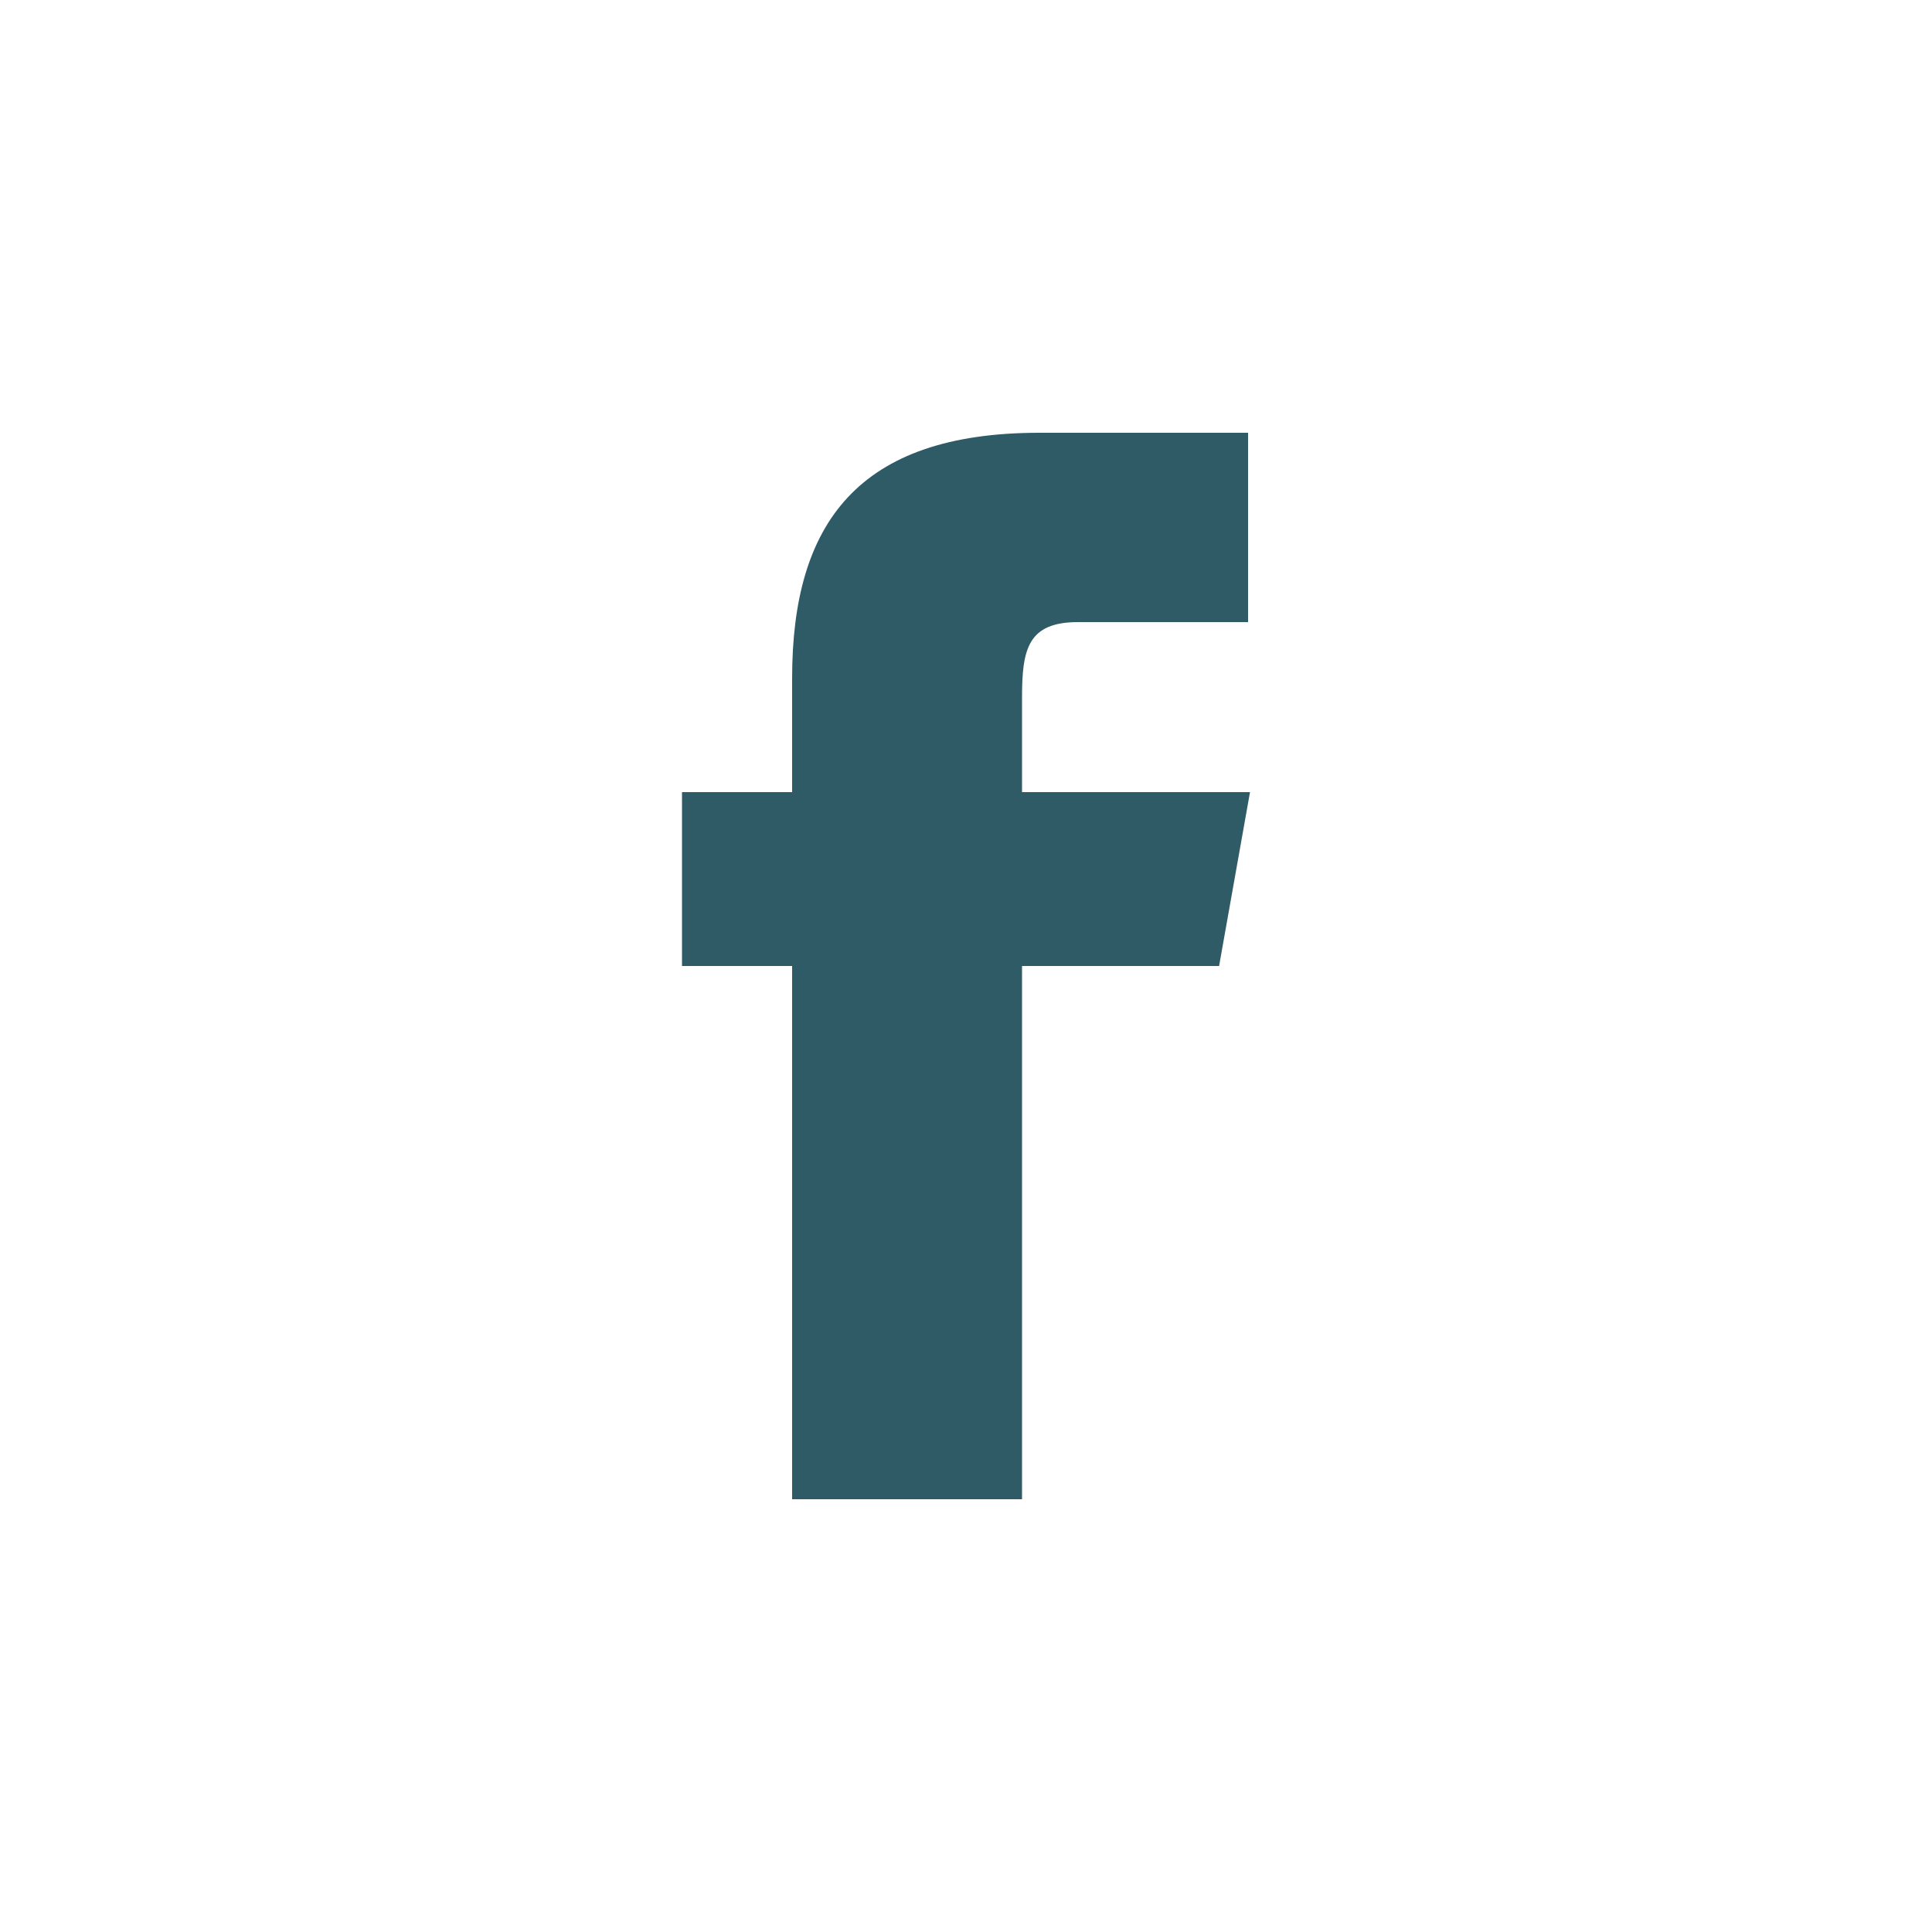
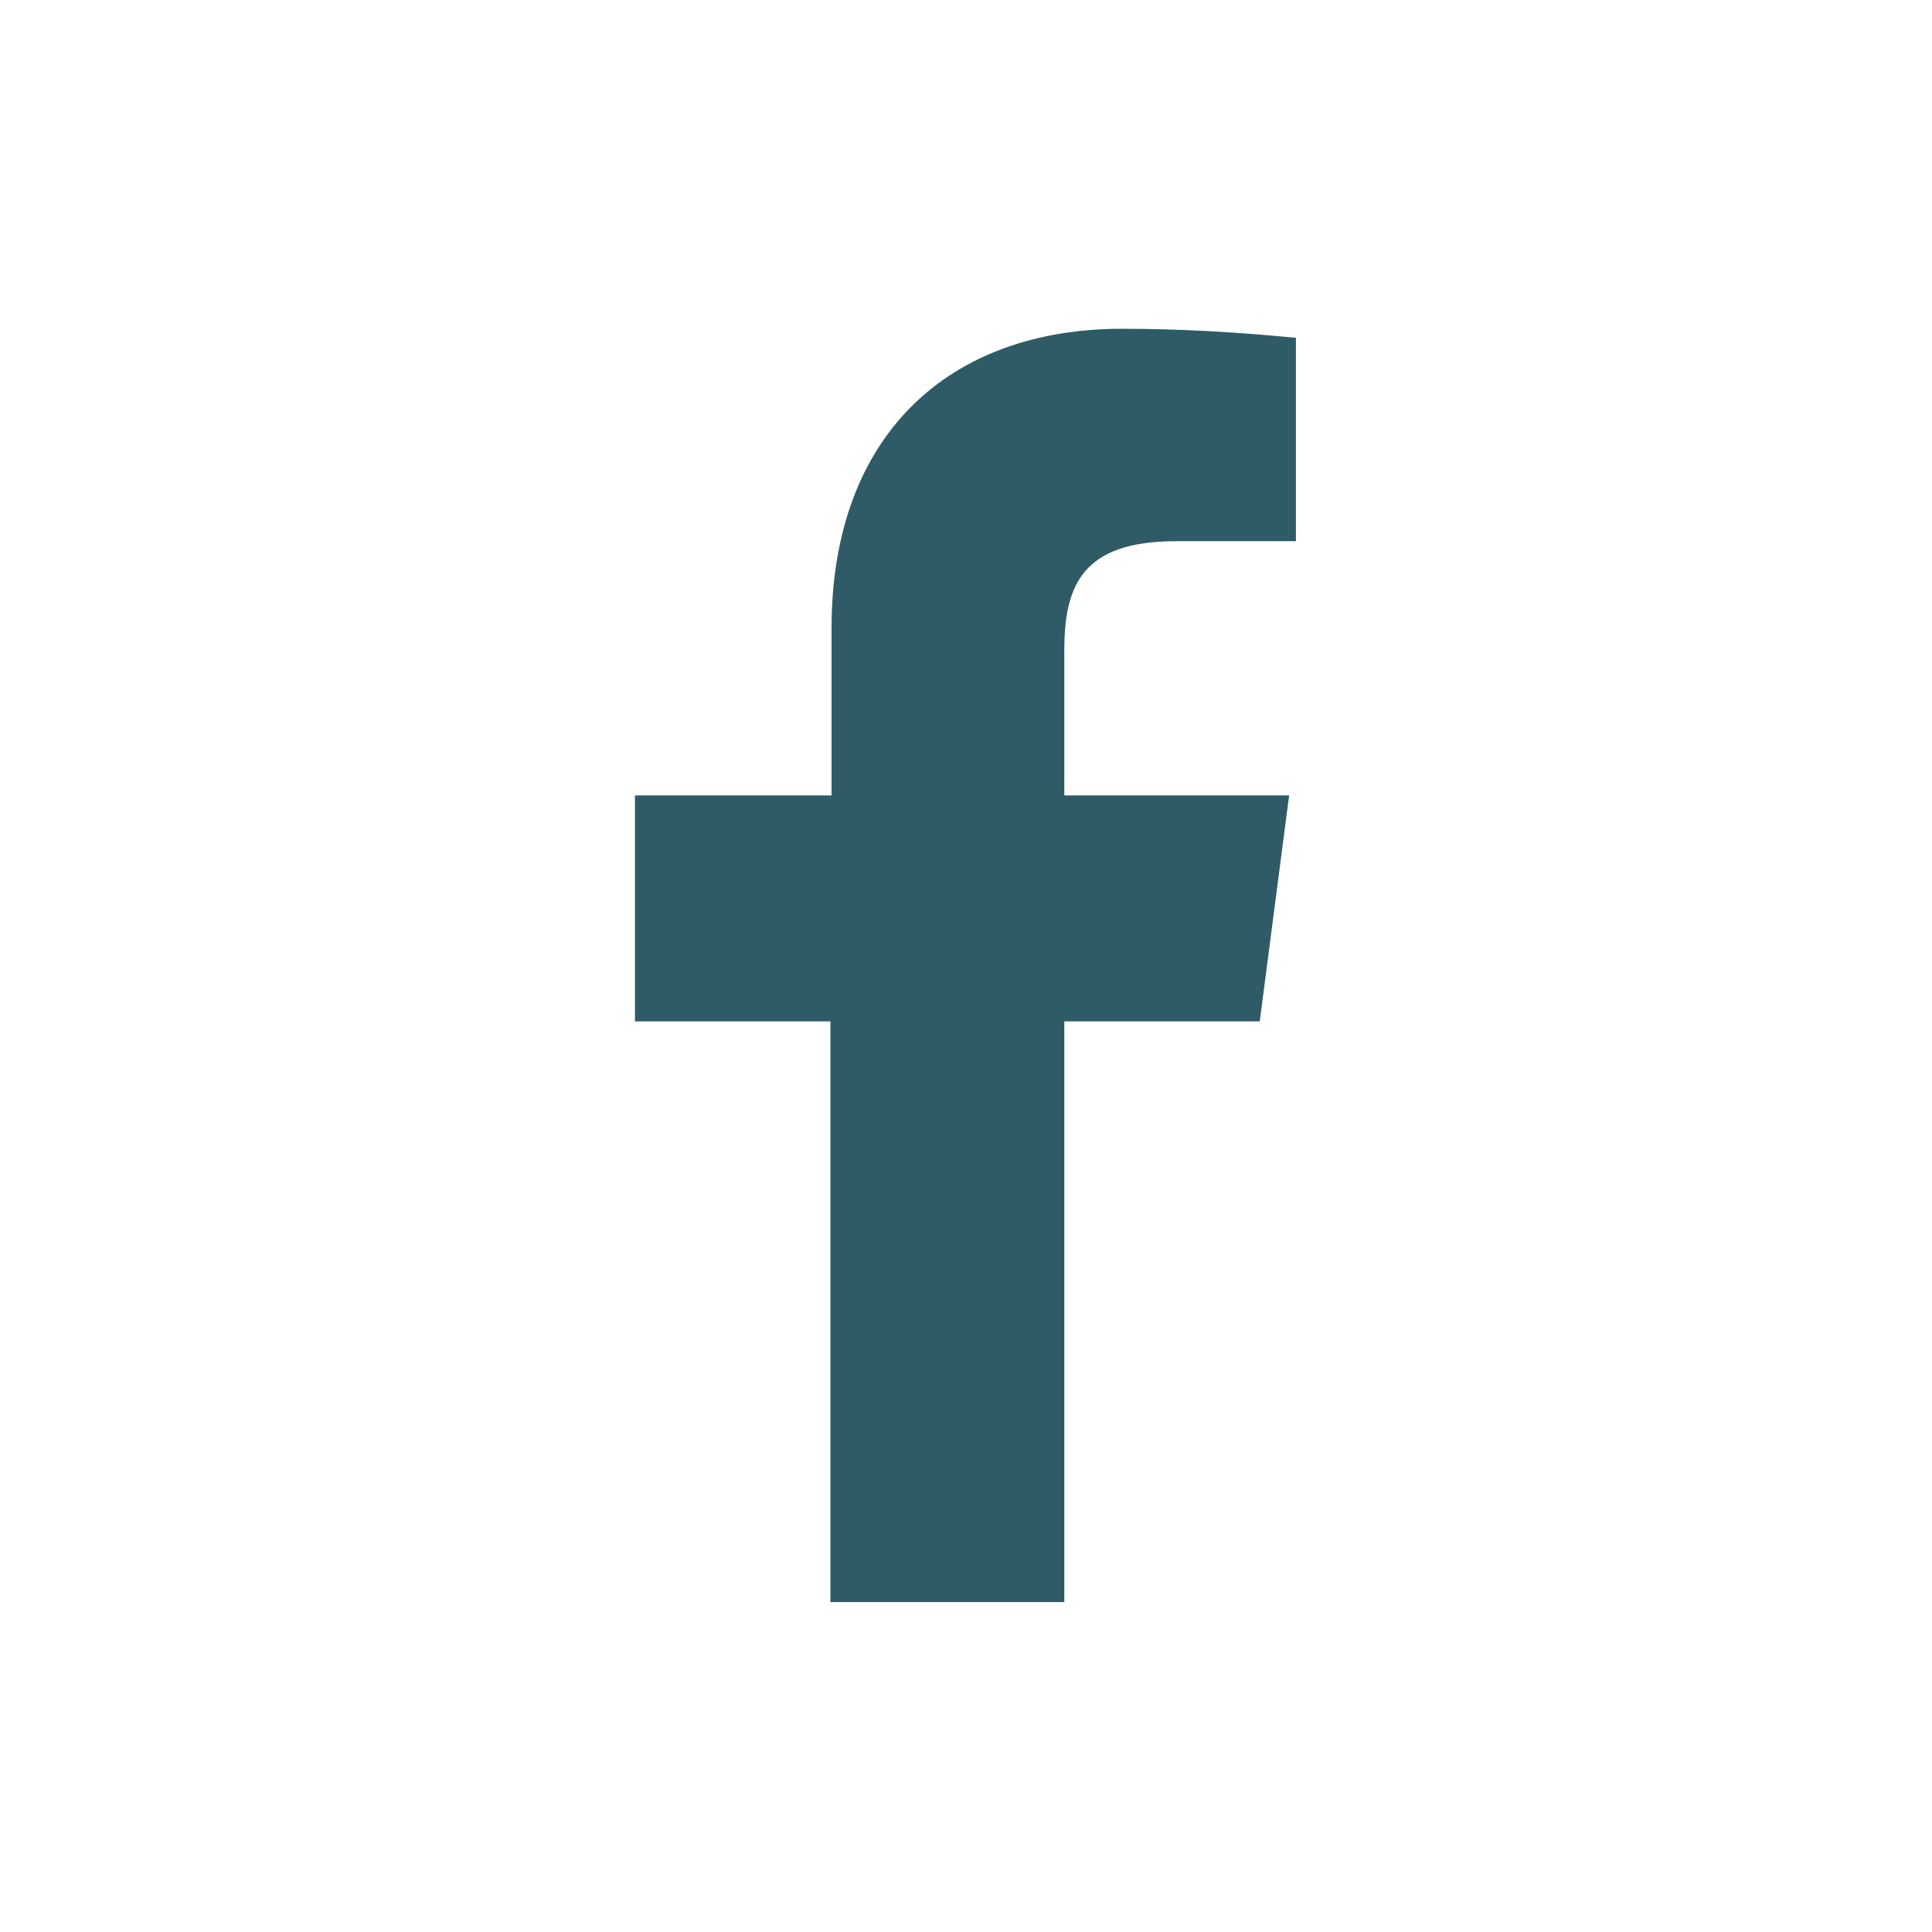
- <svg xmlns="http://www.w3.org/2000/svg" version="1.1" id="facebook-square" x="0px" y="0px" viewBox="0 0 100 100" style="enable-background:new 0 0 100 100;" xml:space="preserve">
+ <svg xmlns="http://www.w3.org/2000/svg" version="1.1" id="Layer_1" x="0px" y="0px" viewBox="0 0 171 171" style="enable-background:new 0 0 171 171;" xml:space="preserve">
  <style type="text/css">
- 	.st1{fill:#2e5b66;}
+ 	.st0{fill:#2E5B66;}
</style>
-   <path class="st1" d="M63.1,50H52.9v27.6H41V50h-5.7v-9H41v-5.9c0-8,3.4-12.7,12.8-12.7h10.8v9.8h-8.8c-2.6,0-2.9,1.4-2.9,3.9V41  h11.8L63.1,50L63.1,50L63.1,50z" />
+   <path id="f" class="st0" d="M94.2,141.8V90.4h17.3l2.6-20H94.2V57.6c0-5.8,1.6-9.7,9.9-9.7h10.6V29.9c-5.1-0.5-10.3-0.8-15.4-0.8  c-15.3,0-25.7,9.4-25.7,26.5v14.8H56.2v20h17.3v51.4H94.2z" />
</svg>
